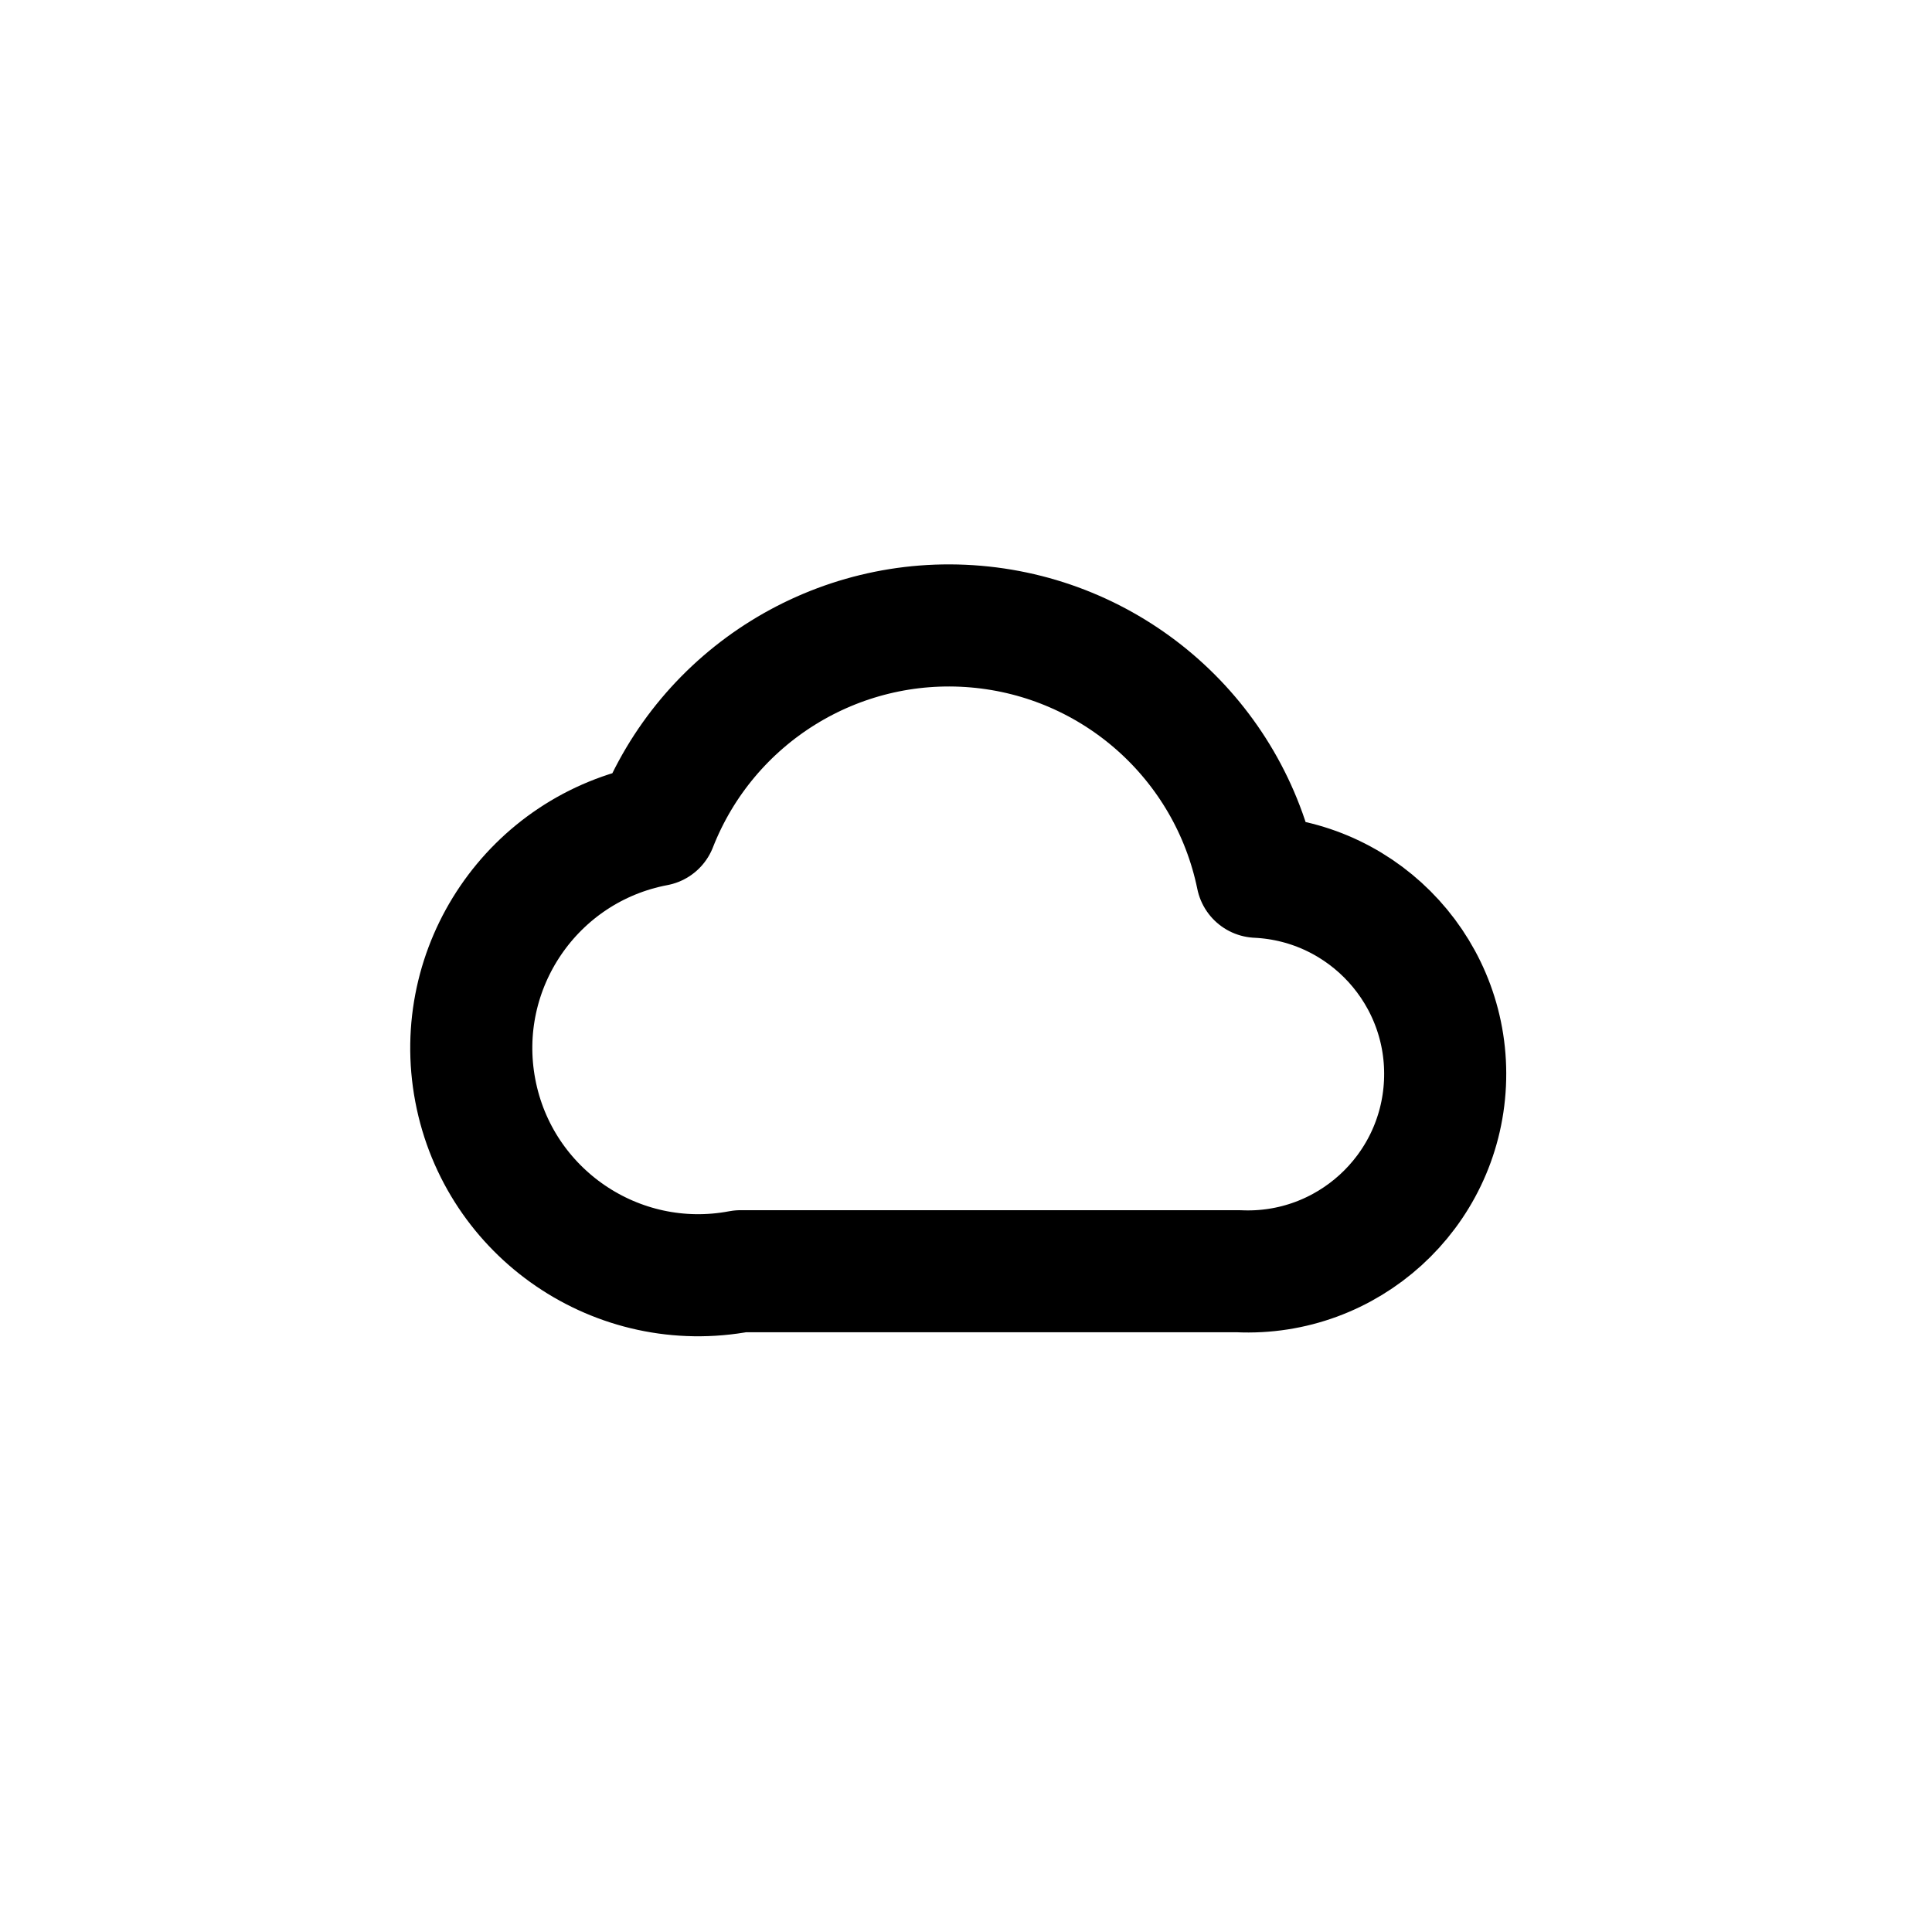
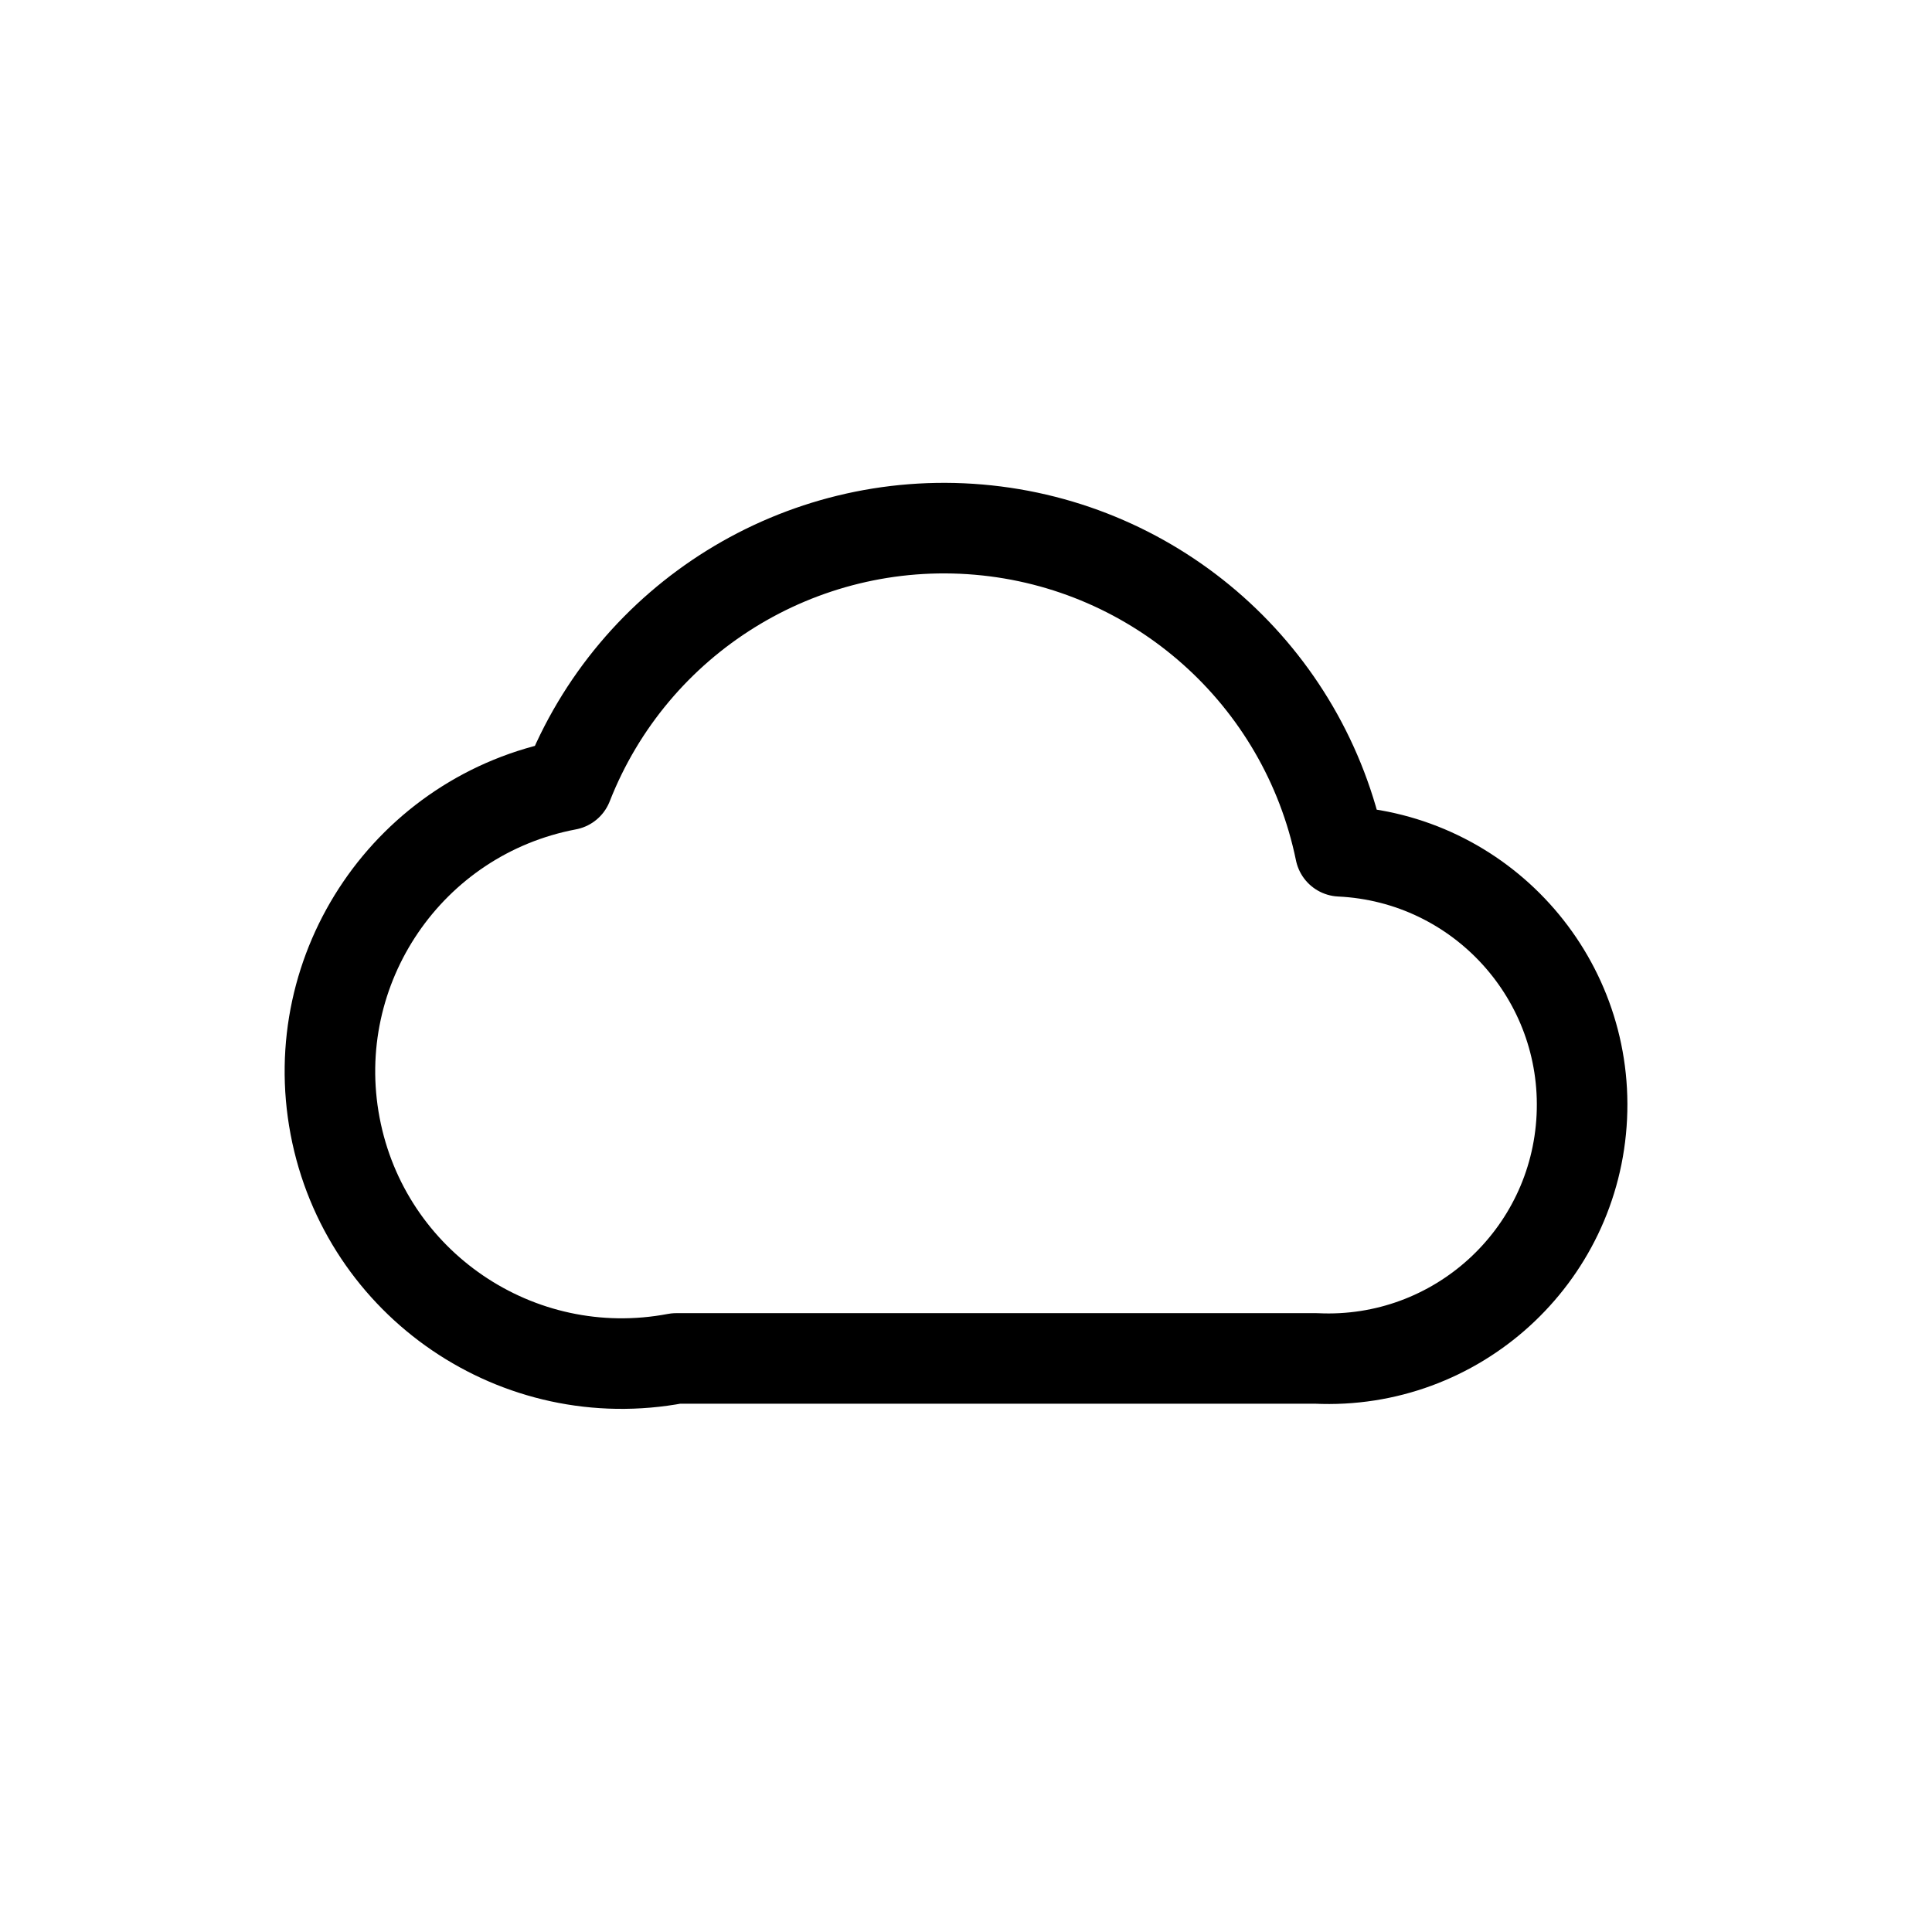
- <svg xmlns="http://www.w3.org/2000/svg" viewBox="0 0 24 24">
-   <g fill="none" stroke="#000" stroke-linecap="round" stroke-linejoin="round" stroke-width="2.6" transform="translate(5 5) scale(.583333)">
-     <path d="M7.2 18.5h10.6a4.2 4.2 0 0 0 .4-8.4A6.7 6.7 0 0 0 5.4 9a4.8 4.8 0 0 0 1.8 9.5z" />
+ <svg xmlns="http://www.w3.org/2000/svg" viewBox="0 0 32 32">
+   <g fill="none" stroke="#000" stroke-linecap="round" stroke-linejoin="round" stroke-width="1.5" transform="translate(6 6)">
+     <path d="M5.2 16.5h10.6a4.2 4.2 0 0 0 .4-8.4A6.7 6.7 0 0 0 3.4 7a4.8 4.8 0 0 0 1.8 9.5z" />
  </g>
</svg>
